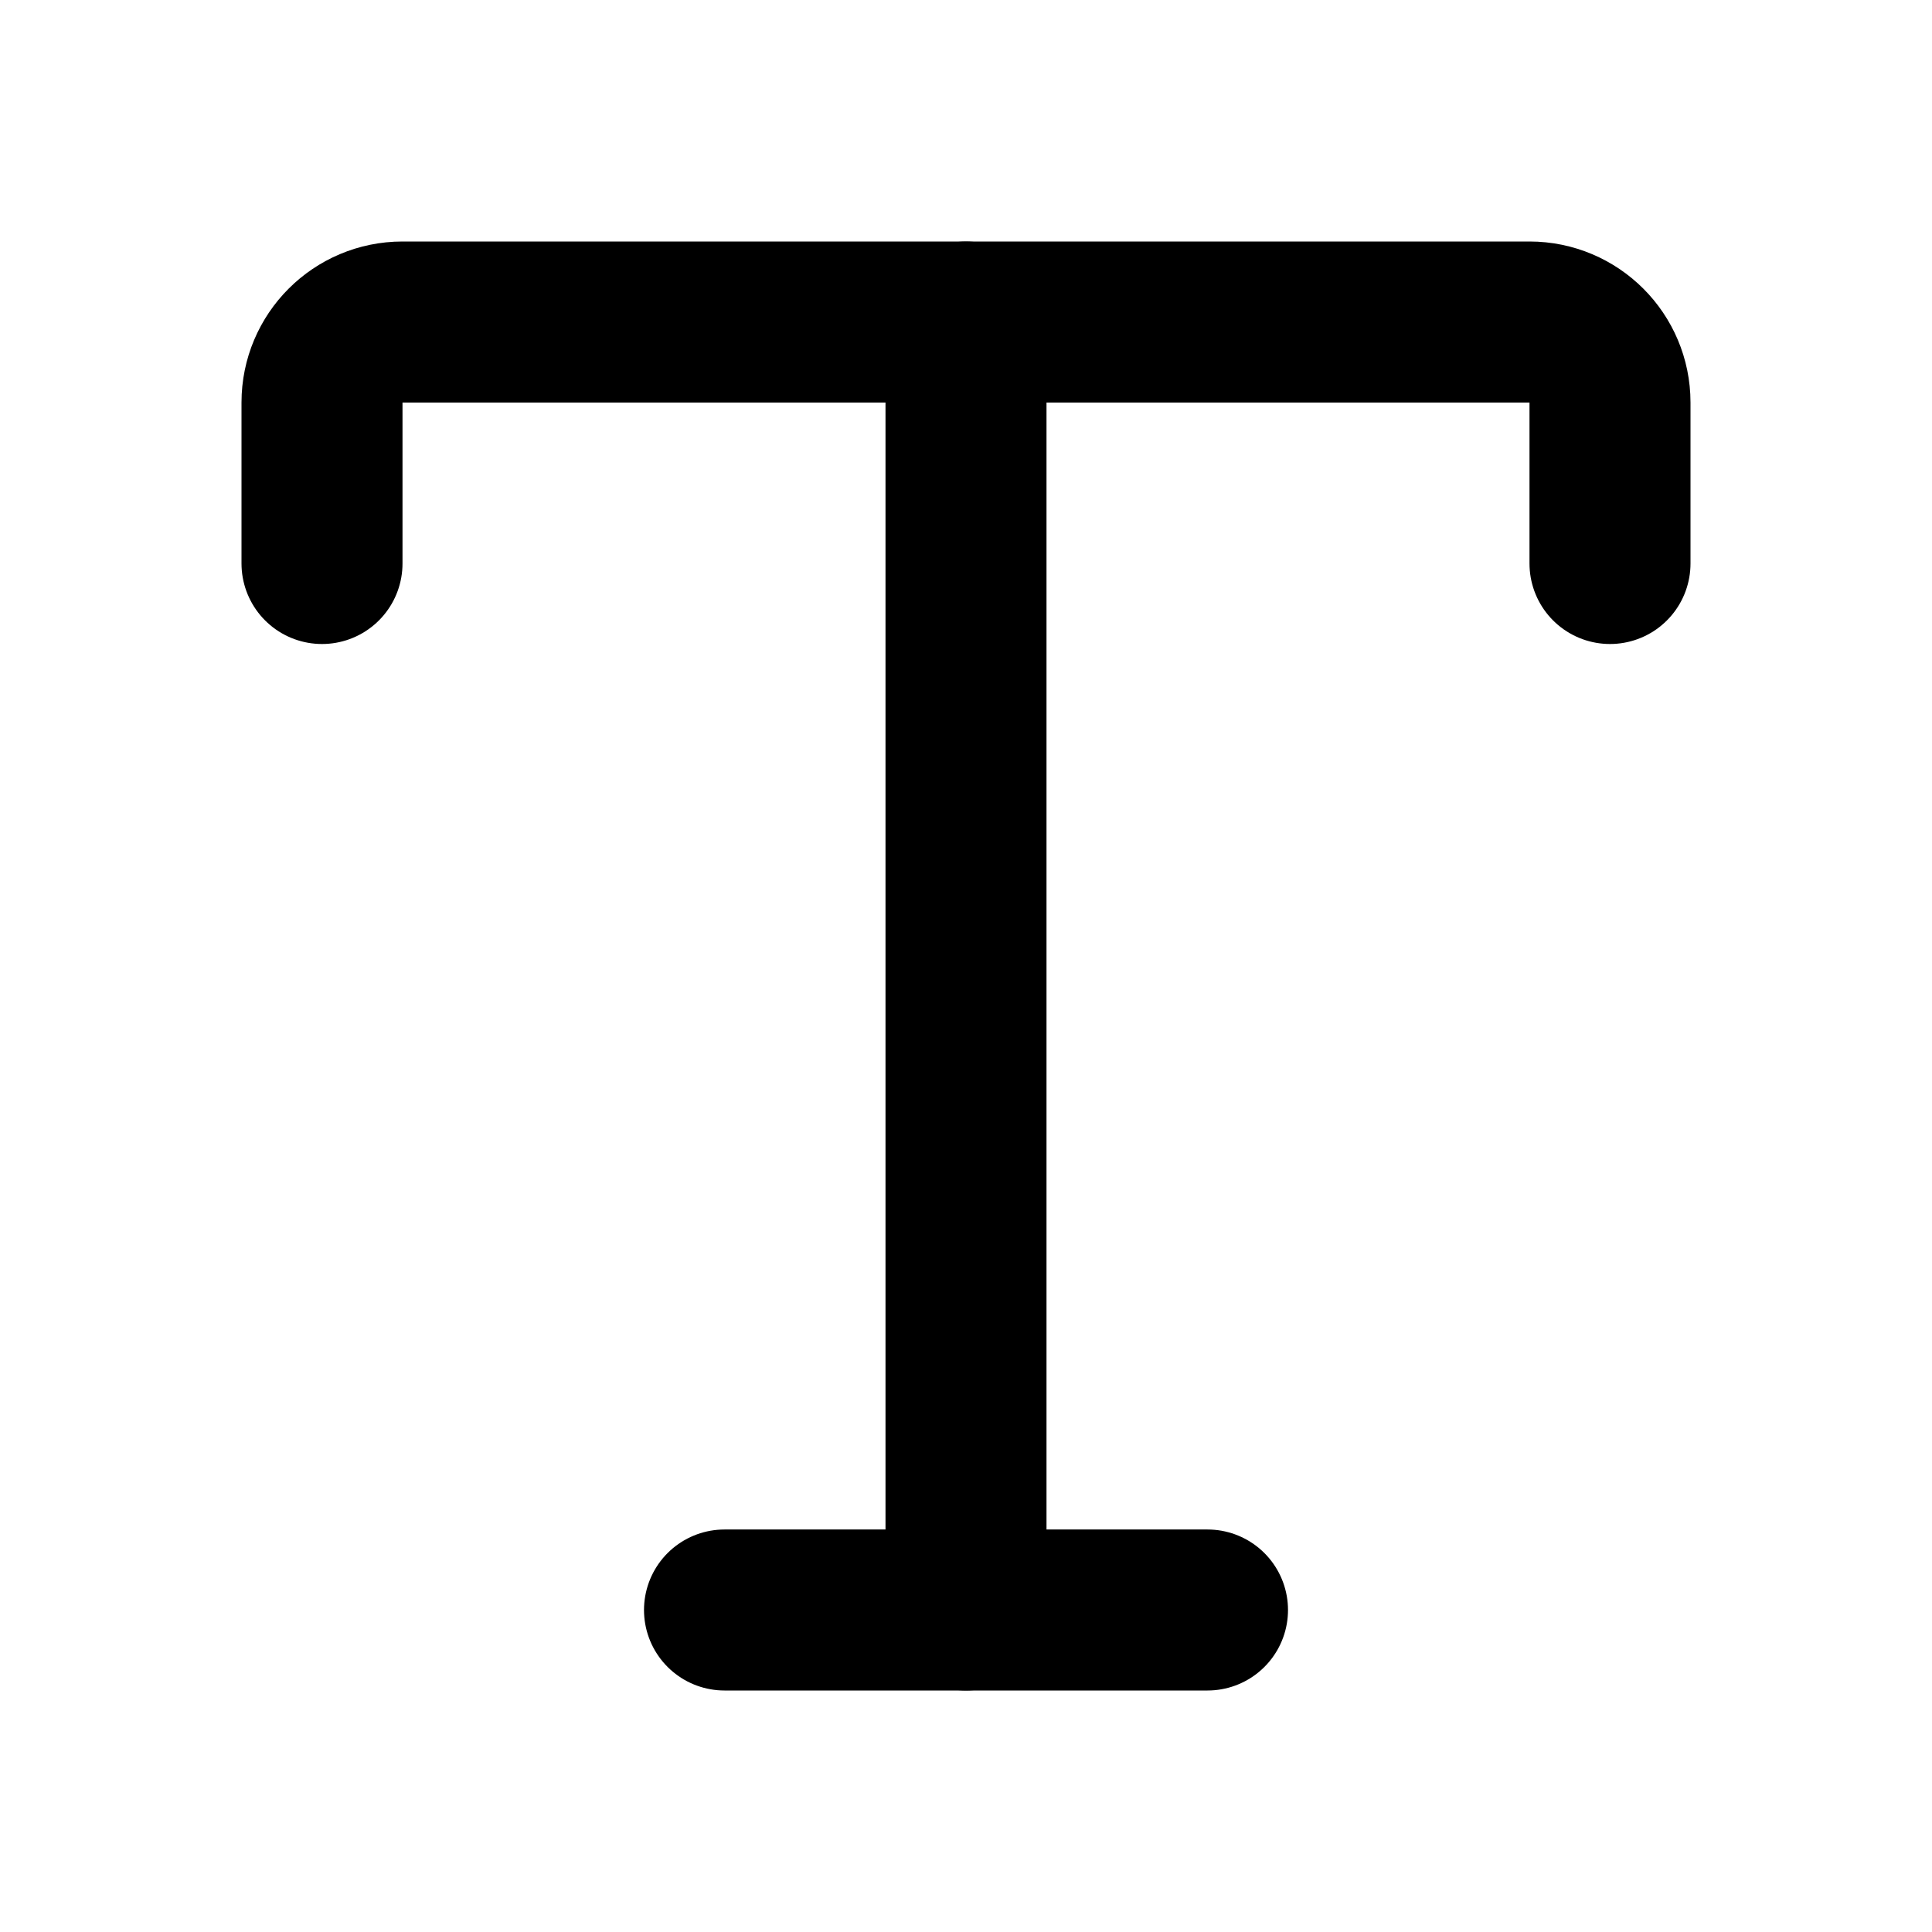
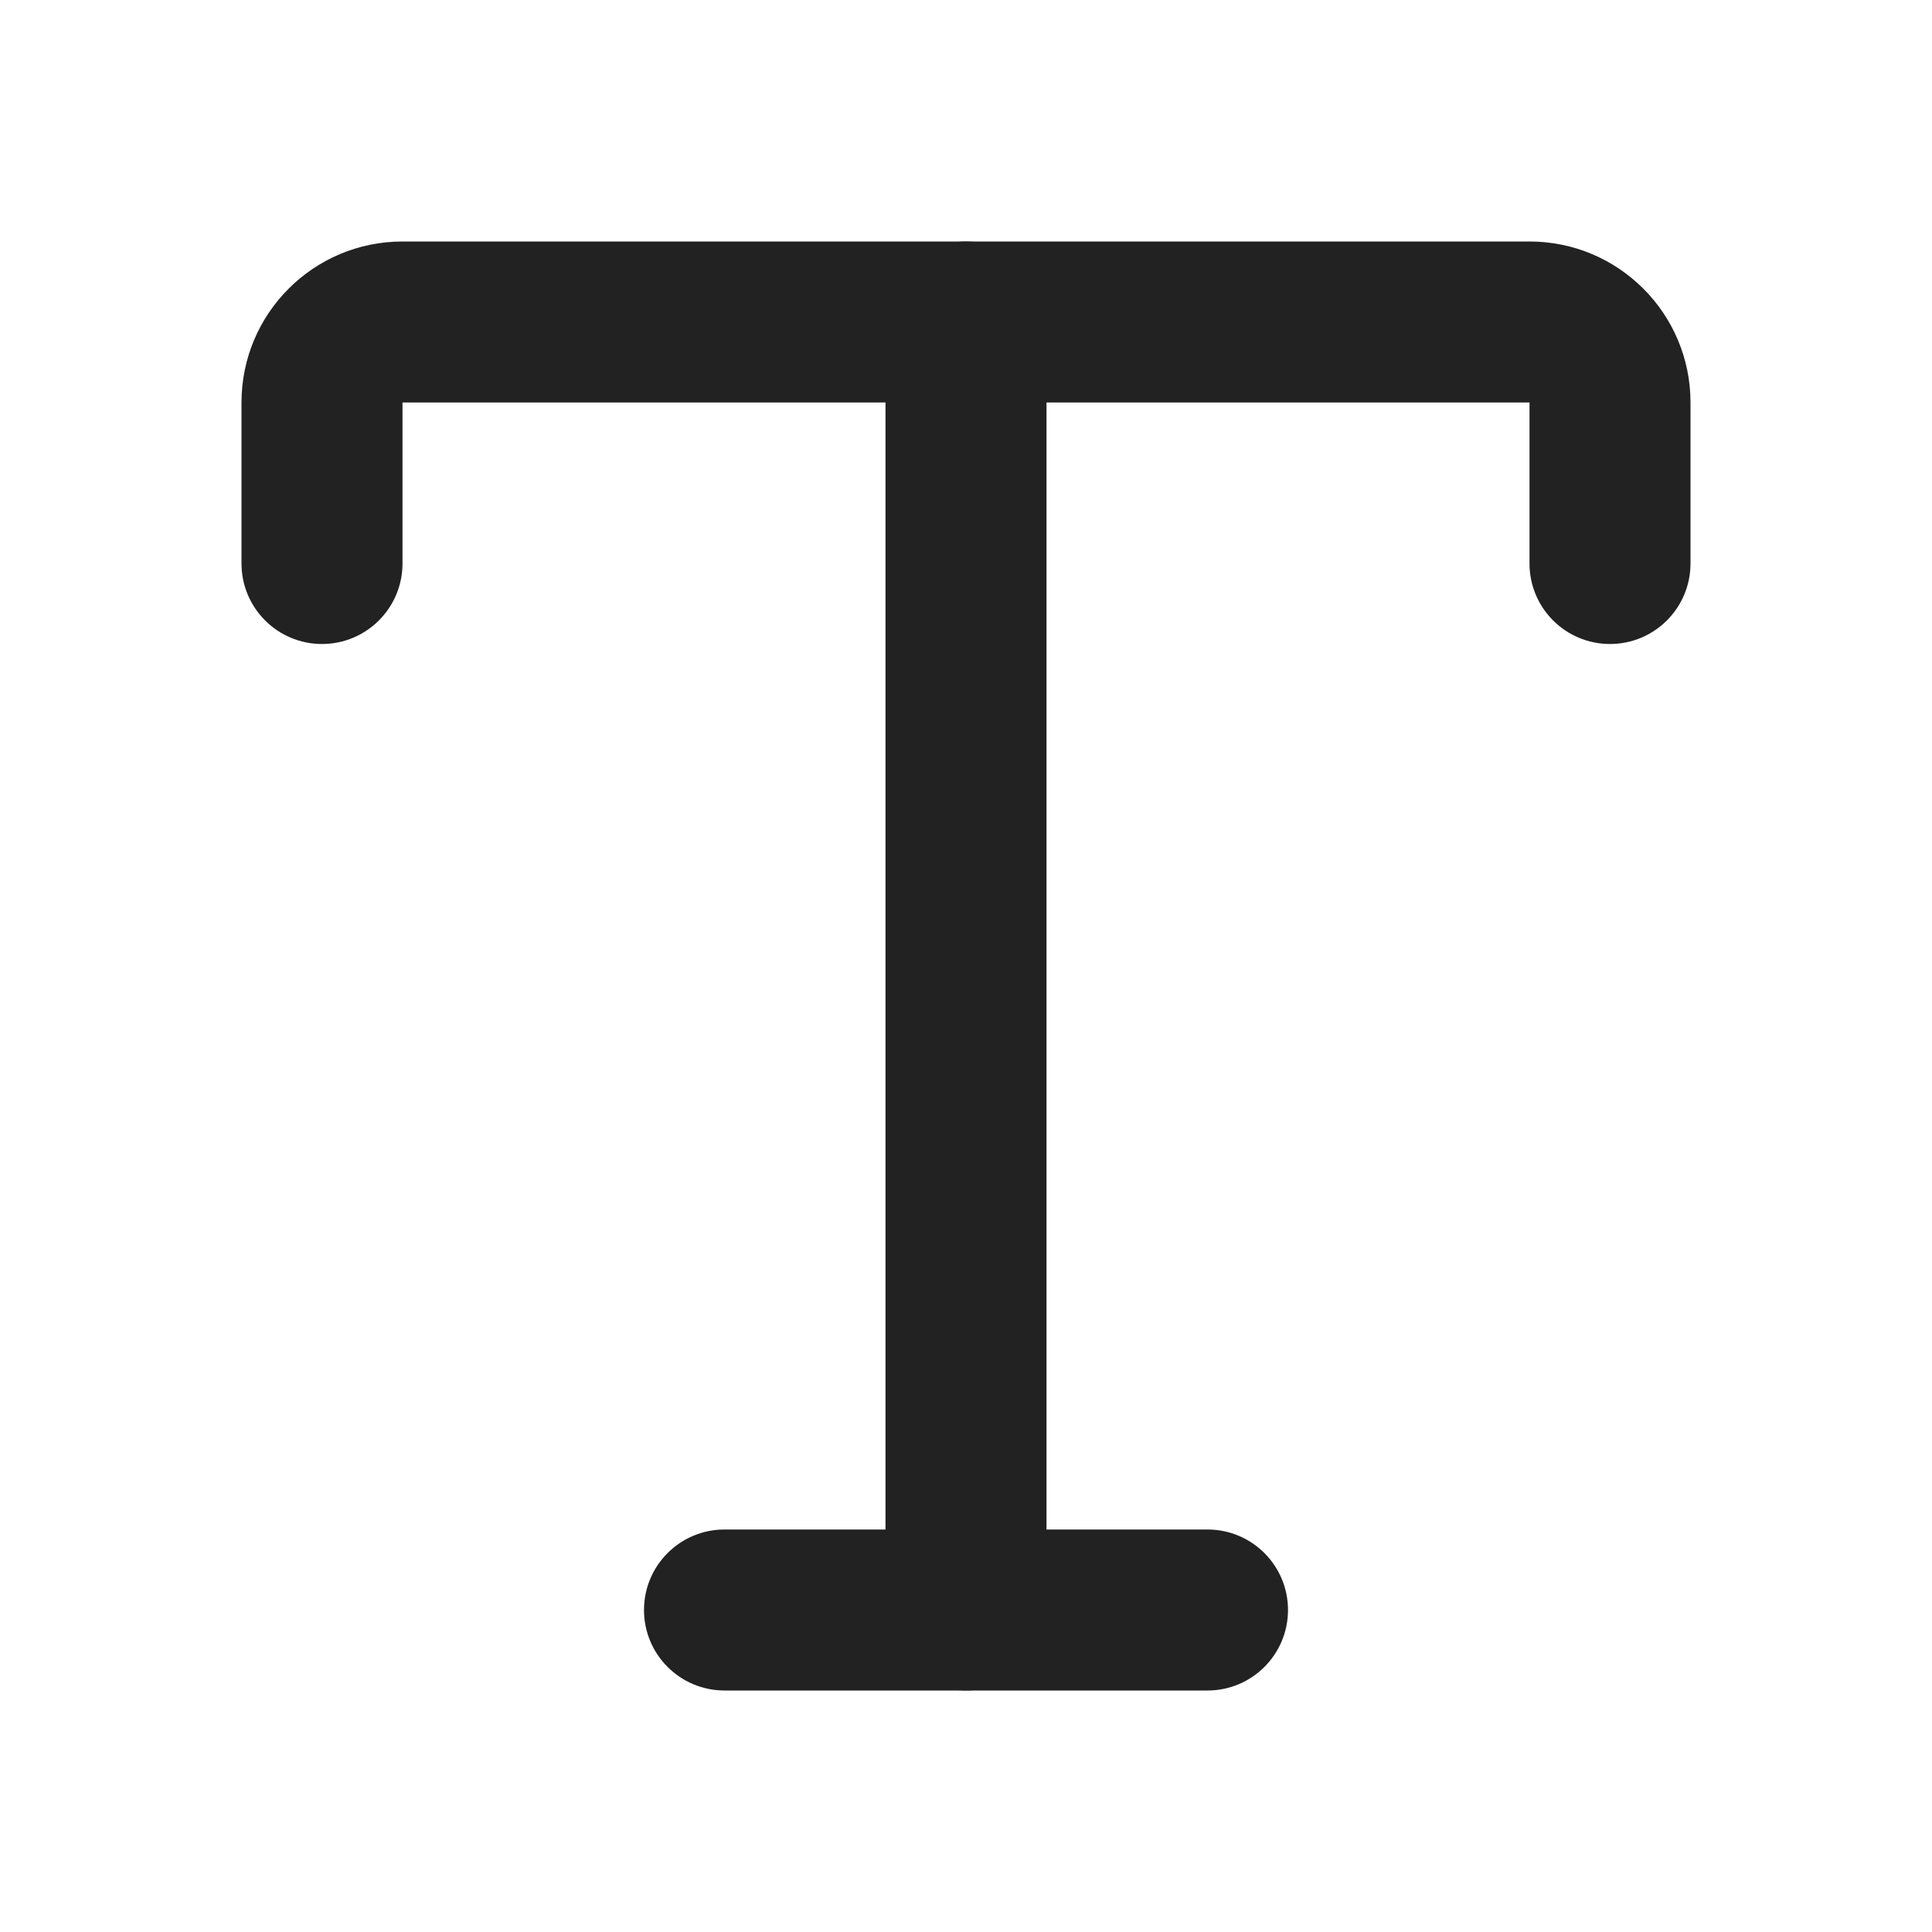
- <svg xmlns="http://www.w3.org/2000/svg" width="24" height="24" viewBox="0 0 24 24" fill="none" stroke="currentColor" stroke-width="2" stroke-linecap="round" stroke-linejoin="round">
-   <path d="M12 4v16" />
-   <path d="M4 7V5a1 1 0 0 1 1-1h14a1 1 0 0 1 1 1v2" />
-   <path d="M9 20h6" />
+ <svg xmlns="http://www.w3.org/2000/svg" width="24" height="24" viewBox="0 0 24 24">
+   <path fill="#222222" d="M11 4a1 1 0 0 1 2 0v16a1 1 0 0 1-2 0Z" />
+   <path fill="#222222" d="M3 7V5a2 2 0 0 1 2-2h14a2 2 0 0 1 2 2v2a1 1 0 0 1-2 0V5H5v2a1 1 0 0 1-2 0Z" />
+   <path fill="#222222" d="M9 19h6a1 1 0 0 1 0 2H9a1 1 0 0 1 0-2Z" />
</svg>
